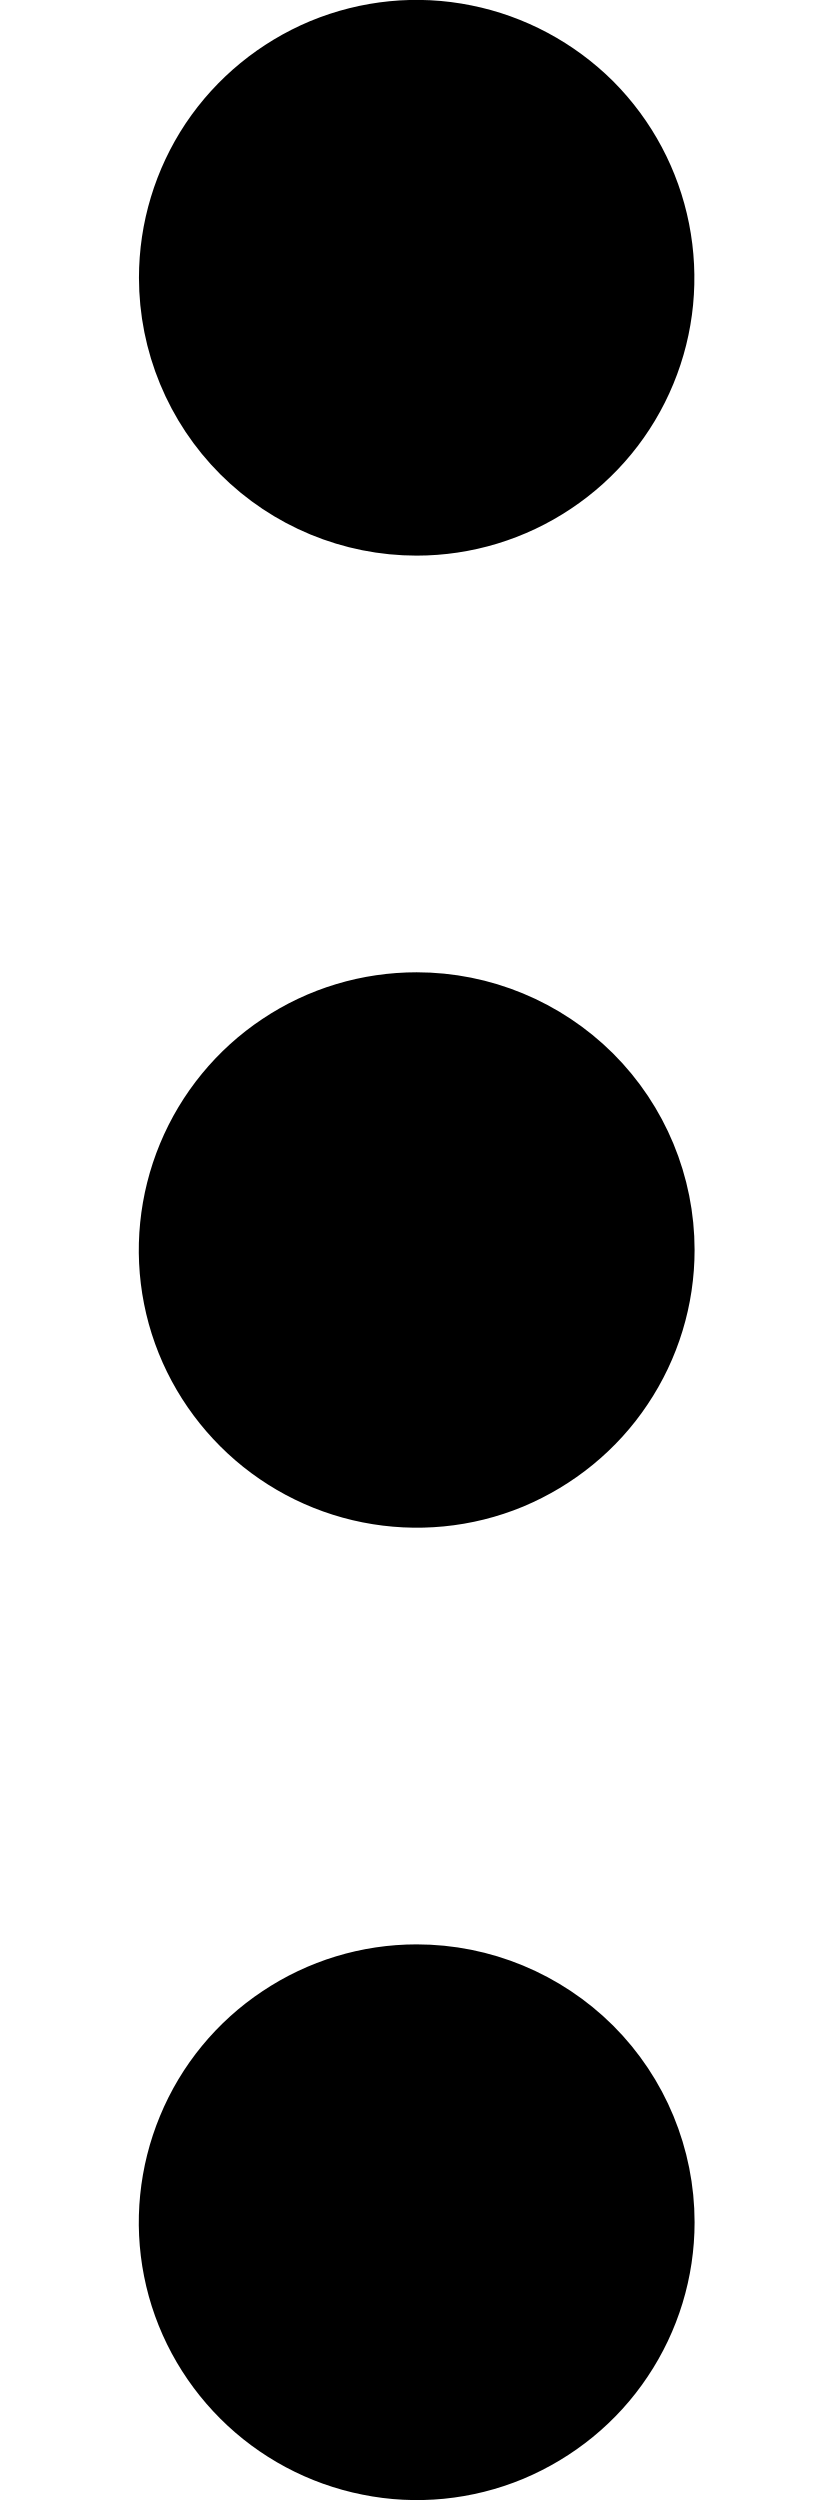
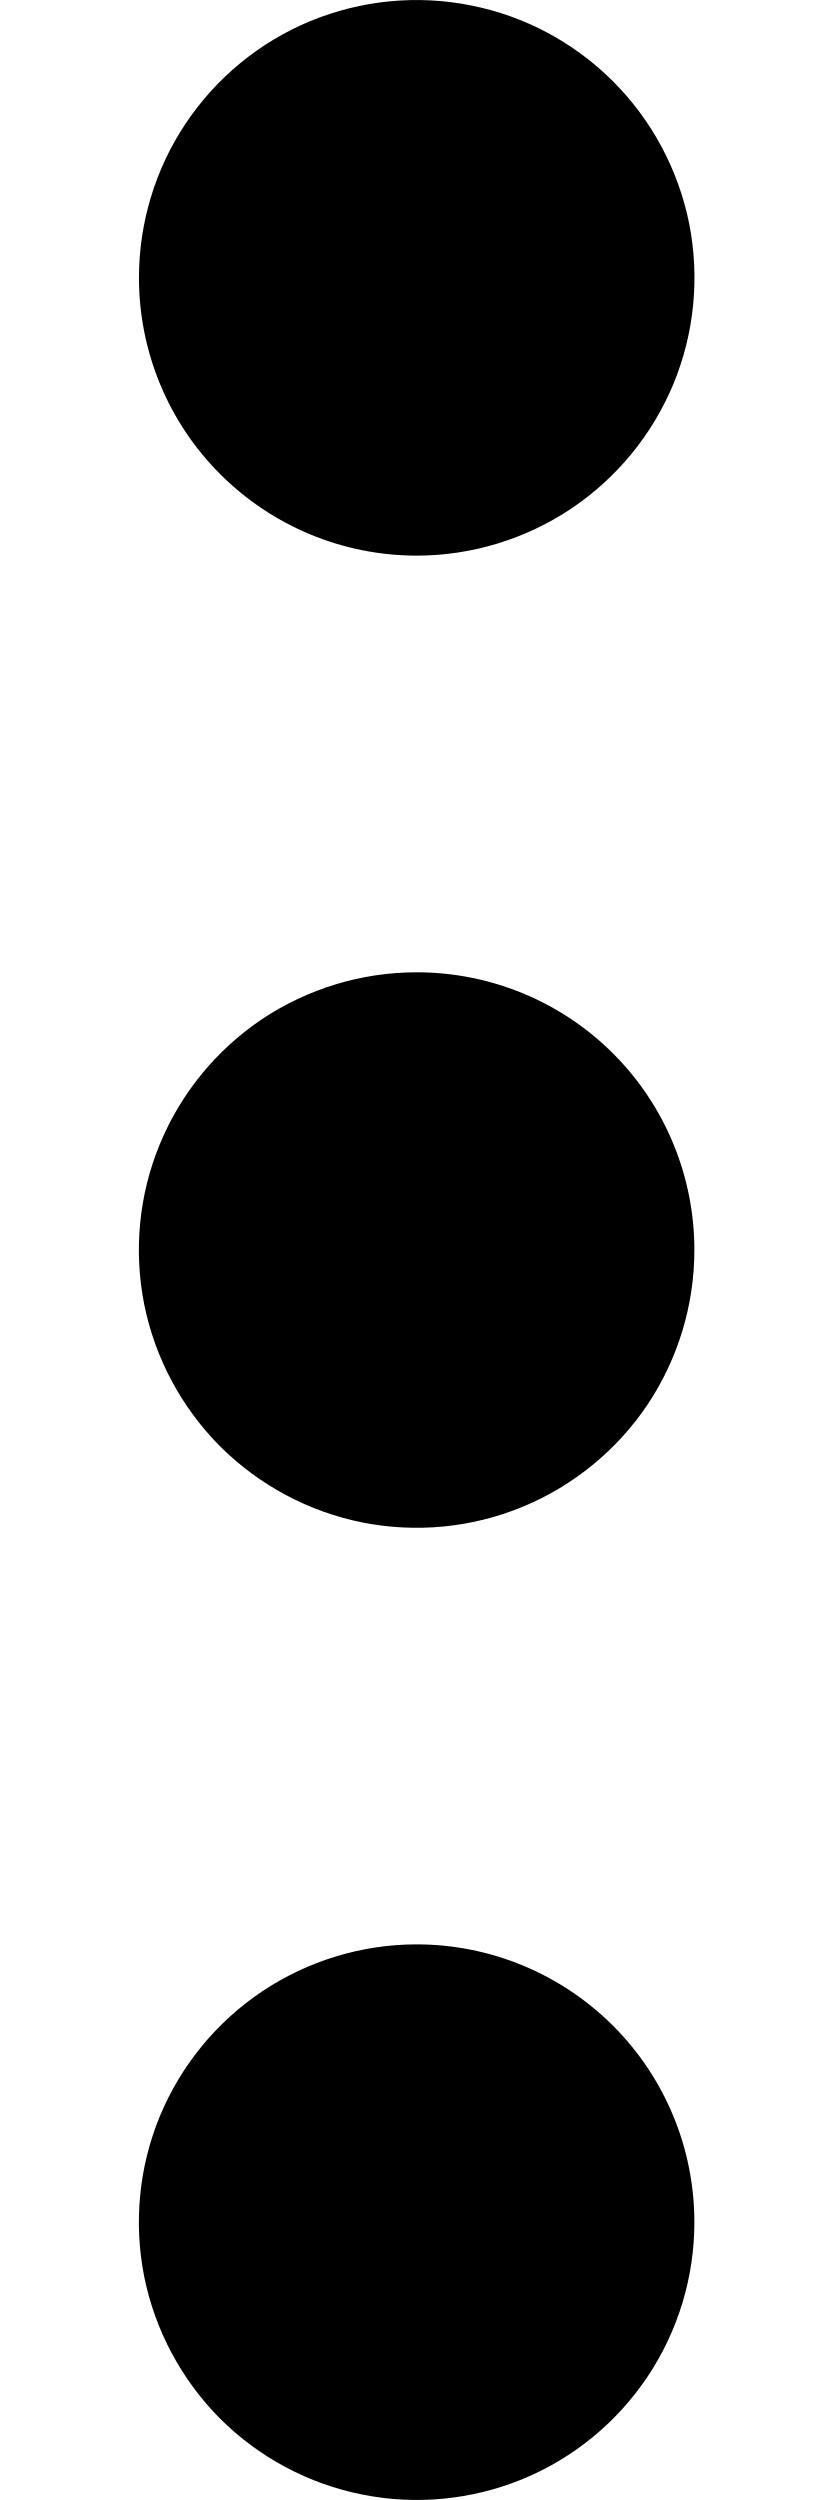
<svg xmlns="http://www.w3.org/2000/svg" width="4" height="12" viewBox="0 0 4 12" fill="none">
-   <path d="M2 9.833C2.221 9.833 2.433 9.921 2.59 10.077C2.746 10.233 2.834 10.446 2.834 10.667C2.834 10.832 2.785 10.993 2.693 11.13C2.602 11.267 2.471 11.373 2.319 11.437C2.167 11.5 1.999 11.517 1.838 11.484C1.676 11.452 1.527 11.372 1.411 11.256C1.294 11.139 1.214 10.991 1.182 10.829C1.15 10.668 1.167 10.5 1.23 10.348C1.293 10.195 1.4 10.065 1.537 9.974C1.674 9.882 1.835 9.833 2 9.833ZM2 5.167C2.221 5.167 2.433 5.255 2.59 5.411C2.746 5.567 2.834 5.779 2.834 6C2.834 6.165 2.785 6.326 2.693 6.463C2.602 6.6 2.471 6.706 2.319 6.77C2.167 6.833 1.999 6.849 1.838 6.817C1.676 6.785 1.527 6.705 1.411 6.589C1.294 6.472 1.214 6.324 1.182 6.162C1.15 6.001 1.167 5.833 1.23 5.681C1.293 5.529 1.4 5.398 1.537 5.307C1.674 5.215 1.835 5.167 2 5.167ZM2.163 0.516C2.324 0.548 2.473 0.628 2.59 0.744C2.706 0.861 2.785 1.009 2.817 1.171C2.849 1.333 2.833 1.5 2.77 1.652C2.707 1.805 2.6 1.935 2.463 2.026C2.326 2.118 2.164 2.167 2 2.167C1.779 2.167 1.567 2.079 1.411 1.923C1.255 1.767 1.167 1.554 1.167 1.333C1.167 1.168 1.216 1.007 1.307 0.87C1.399 0.733 1.529 0.627 1.681 0.563C1.834 0.5 2.001 0.483 2.163 0.516Z" fill="black" stroke="black" />
+   <path d="M2 2.667C2.264 2.667 2.522 2.588 2.741 2.442C2.96 2.295 3.131 2.087 3.232 1.844C3.333 1.6 3.359 1.332 3.308 1.073C3.256 0.815 3.129 0.577 2.943 0.391C2.756 0.204 2.519 0.077 2.26 0.026C2.002 -0.026 1.733 0.001 1.49 0.101C1.246 0.202 1.038 0.373 0.891 0.593C0.745 0.812 0.667 1.07 0.667 1.333C0.667 1.687 0.807 2.026 1.057 2.276C1.307 2.526 1.646 2.667 2 2.667ZM2 9.333C1.736 9.333 1.479 9.412 1.259 9.558C1.04 9.705 0.869 9.913 0.768 10.156C0.667 10.4 0.641 10.668 0.692 10.927C0.744 11.185 0.871 11.423 1.057 11.61C1.244 11.796 1.481 11.923 1.74 11.974C1.999 12.026 2.267 11.999 2.51 11.899C2.754 11.798 2.962 11.627 3.109 11.407C3.255 11.188 3.333 10.93 3.333 10.667C3.333 10.313 3.193 9.974 2.943 9.724C2.693 9.474 2.354 9.333 2 9.333ZM2 4.667C1.736 4.667 1.479 4.745 1.259 4.891C1.04 5.038 0.869 5.246 0.768 5.49C0.667 5.733 0.641 6.001 0.692 6.26C0.744 6.519 0.871 6.756 1.057 6.943C1.244 7.129 1.481 7.256 1.74 7.308C1.999 7.359 2.267 7.333 2.51 7.232C2.754 7.131 2.962 6.96 3.109 6.741C3.255 6.521 3.333 6.264 3.333 6C3.333 5.646 3.193 5.307 2.943 5.057C2.693 4.807 2.354 4.667 2 4.667Z" fill="black" />
</svg>
